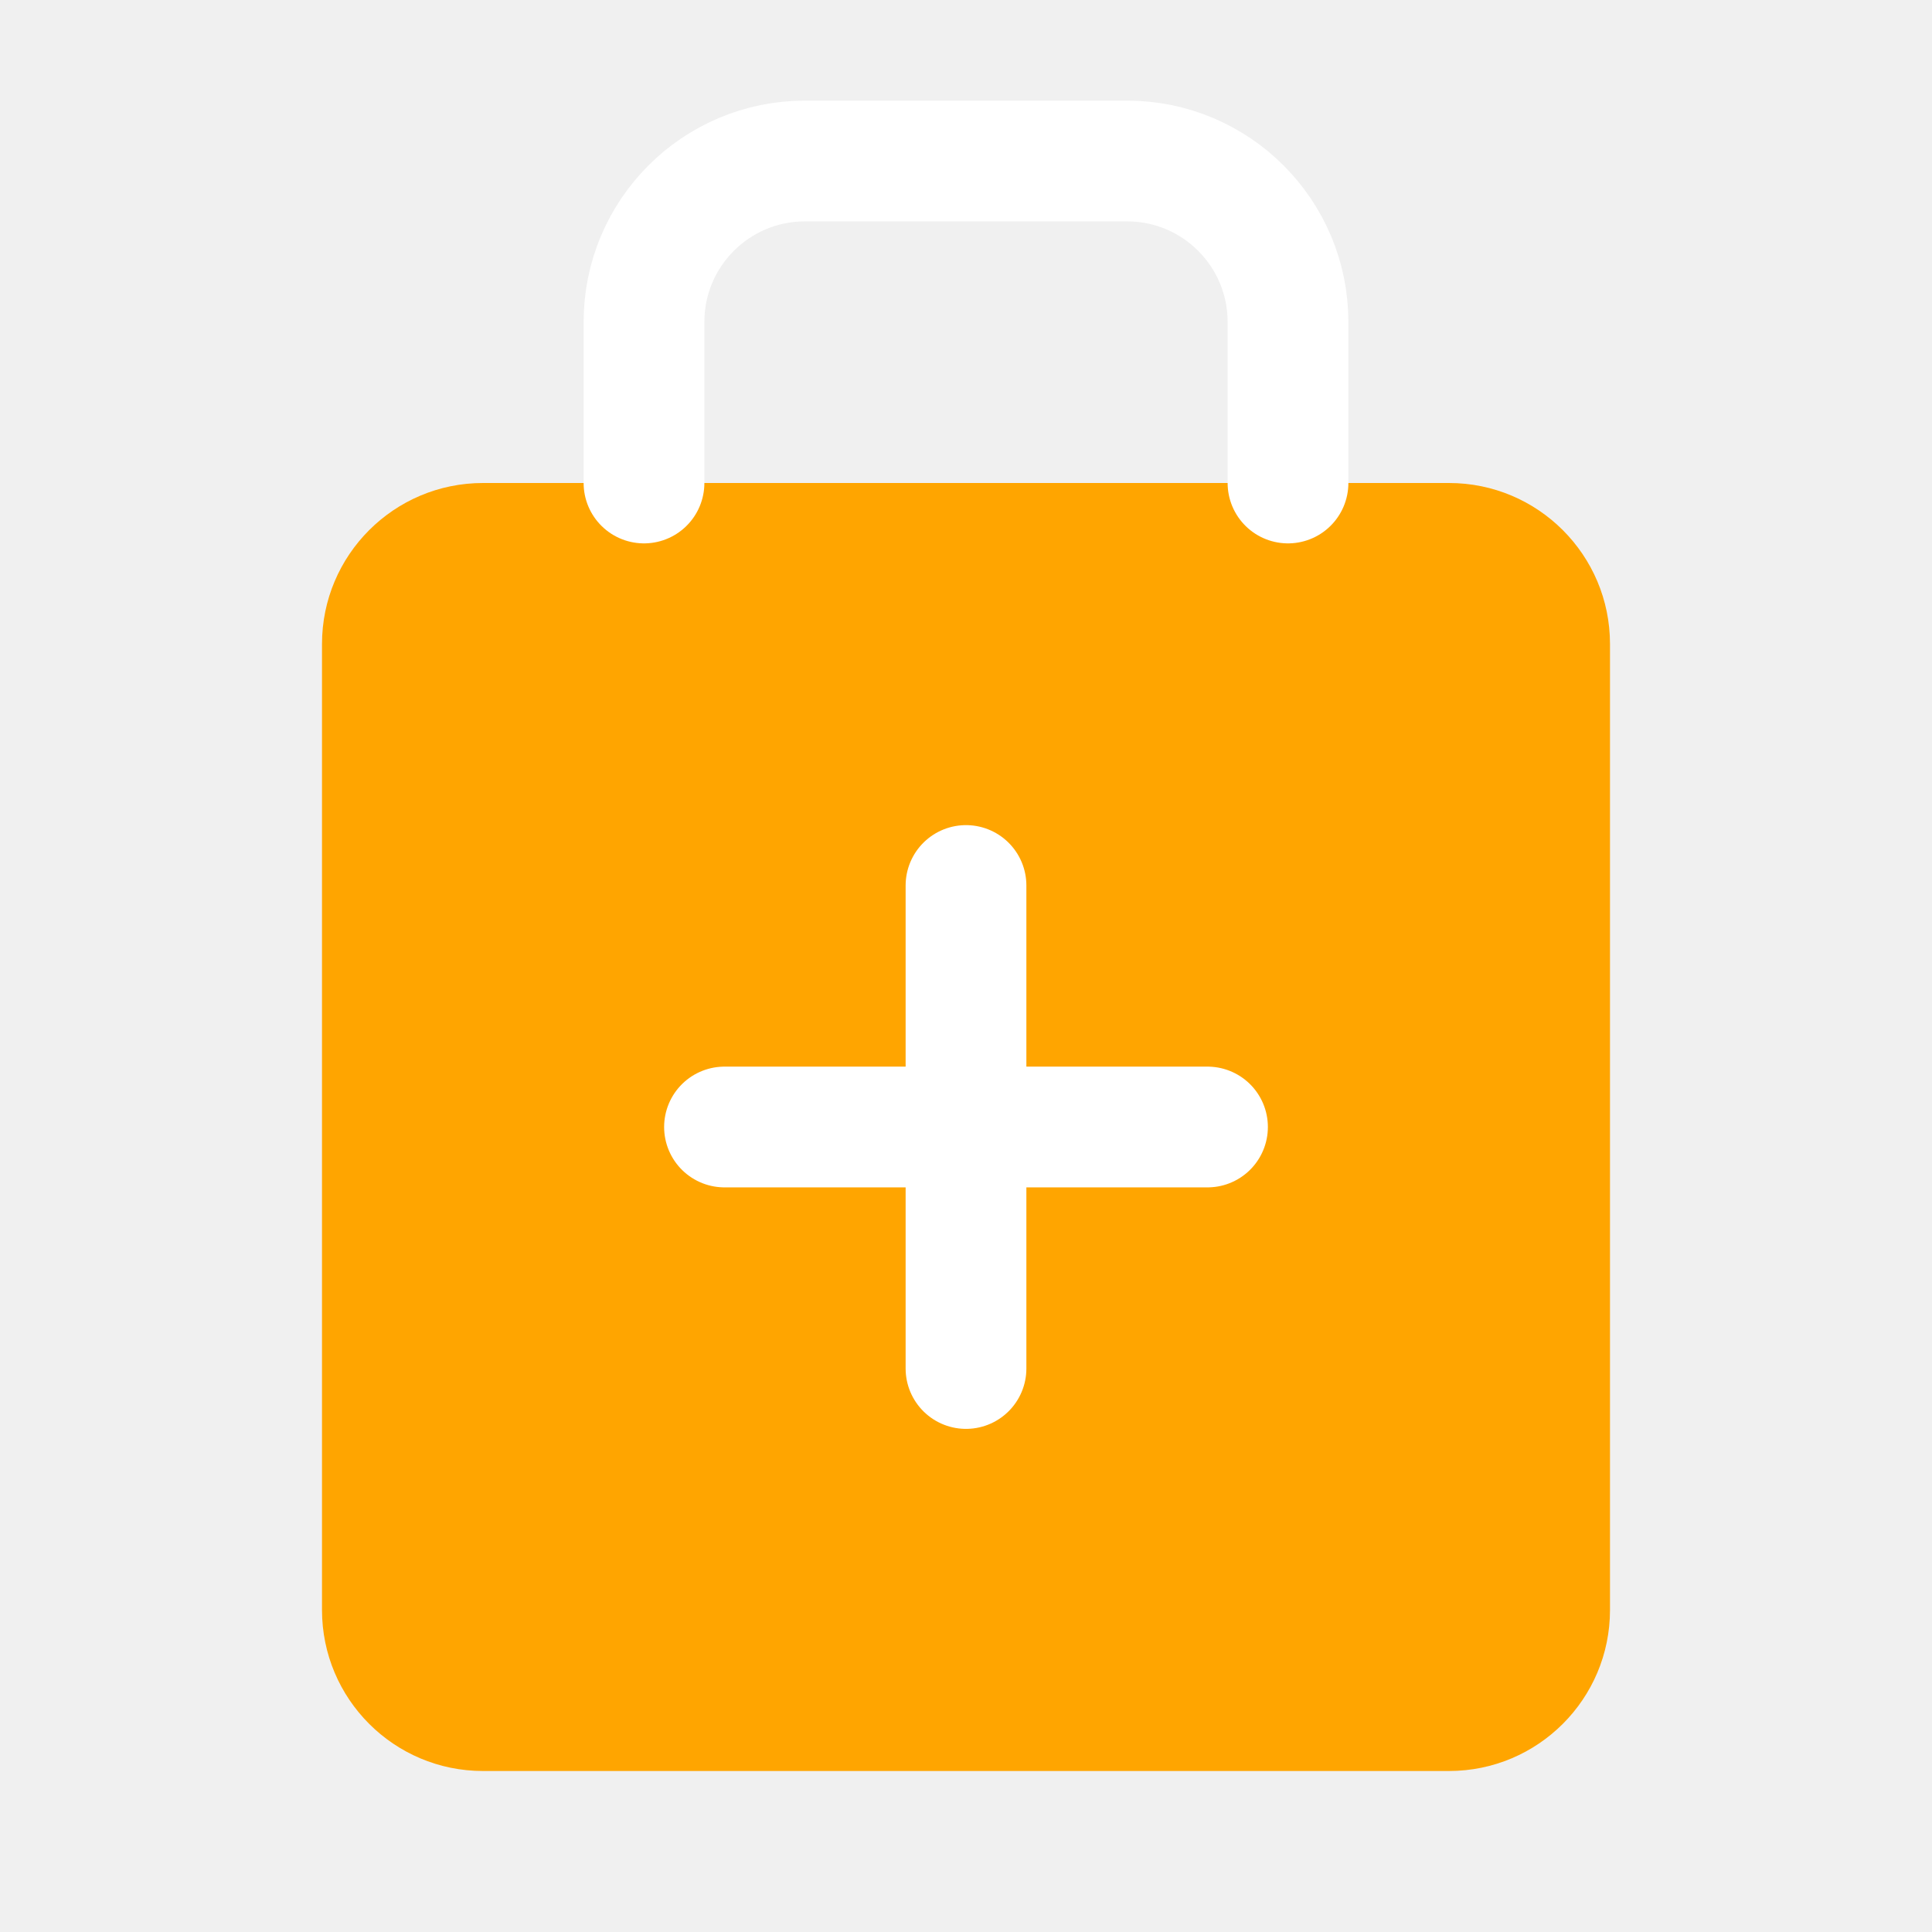
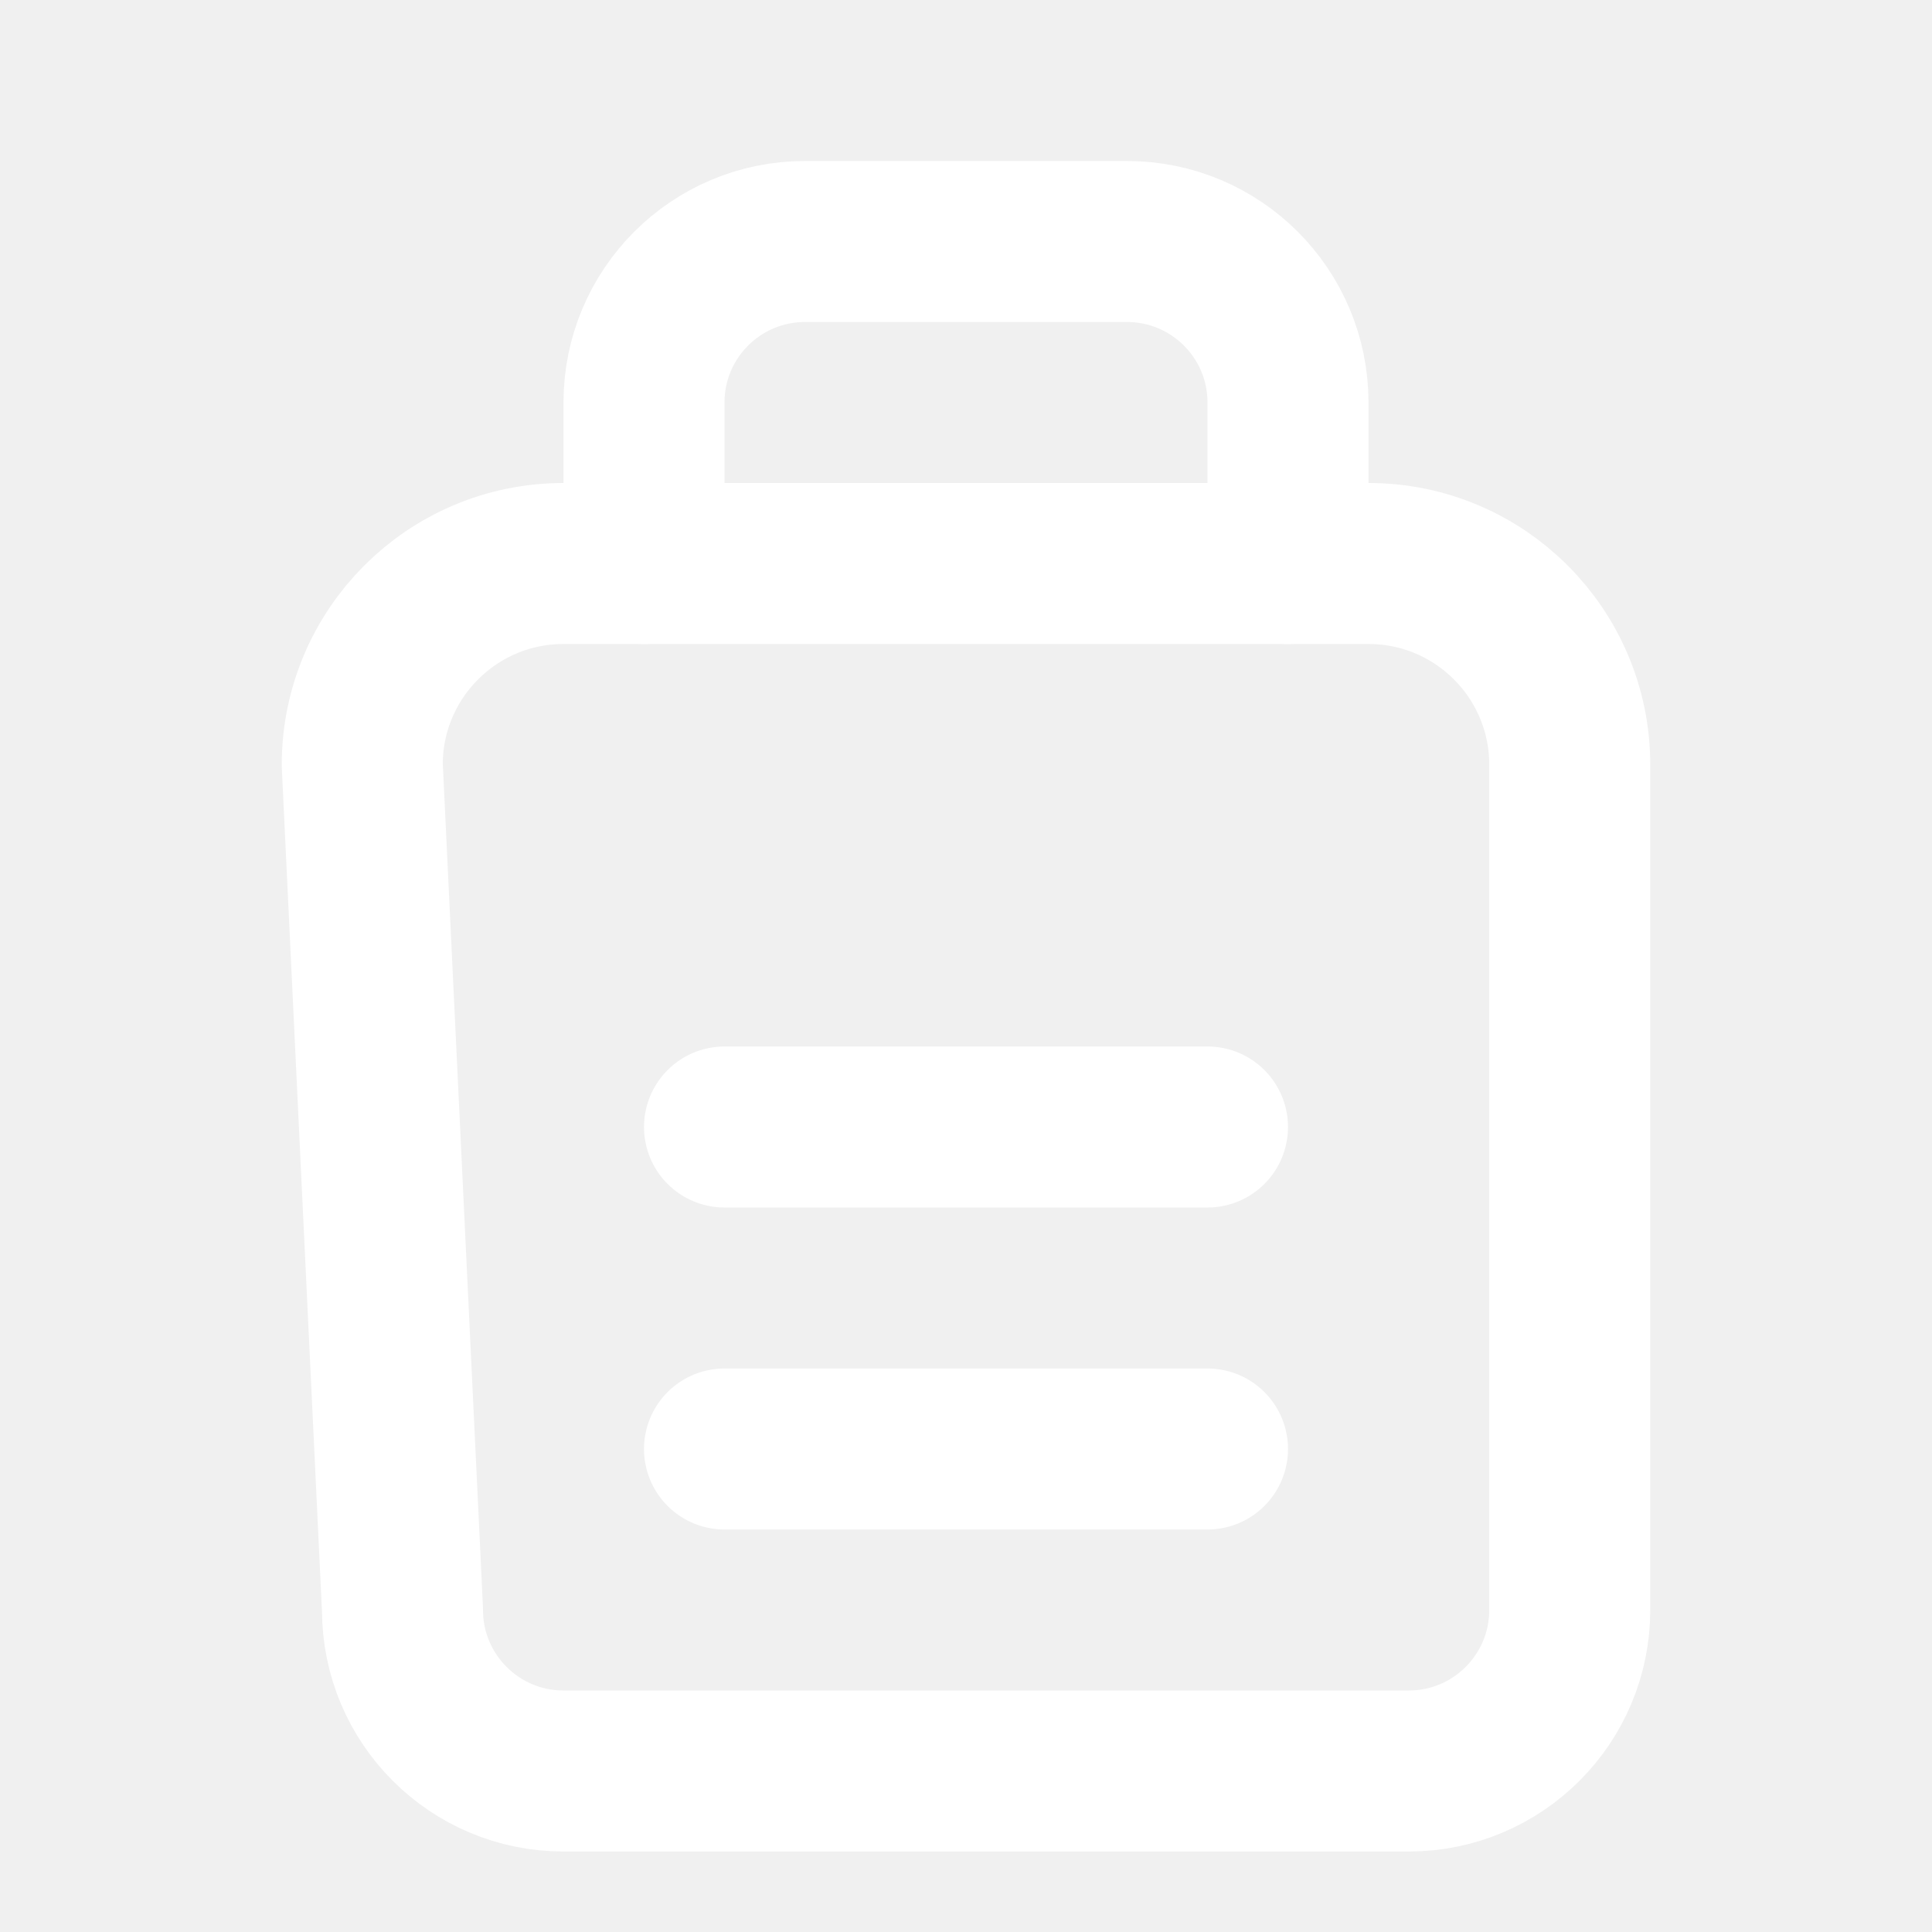
- <svg xmlns="http://www.w3.org/2000/svg" width="192" height="192" viewBox="0 0 24 24" fill="none">
-   <rect x="4" y="6" width="16" height="16" rx="2" fill="#FFA500" />
-   <path d="M8 6V4C8 2.895 8.895 2 10 2H14C15.105 2 16 2.895 16 4V6" stroke="#FFFFFF" stroke-width="1.5" stroke-linecap="round" stroke-linejoin="round" />
-   <path d="M12 11V17" stroke="white" stroke-width="1.5" stroke-linecap="round" />
-   <path d="M9 14H15" stroke="white" stroke-width="1.5" stroke-linecap="round" />
+ <svg xmlns="http://www.w3.org/2000/svg" width="192" height="192" viewBox="0 0 24 24" fill="none" stroke="#FFFFFF" stroke-width="2" stroke-linecap="round" stroke-linejoin="round" class="lucide lucide-backpack">
+   <path d="M4.5 9.5A2.5 2.5 0 0 1 7 7h10a2.5 2.5 0 0 1 2.5 2.5V20a2 2 0 0 1-2 2H7a2 2 0 0 1-2-2Z" />
+   <path d="M8 7V5a2 2 0 0 1 2-2h4a2 2 0 0 1 2 2v2" />
+   <path d="M9 14h6" />
+   <path d="M9 18h6" />
</svg>
